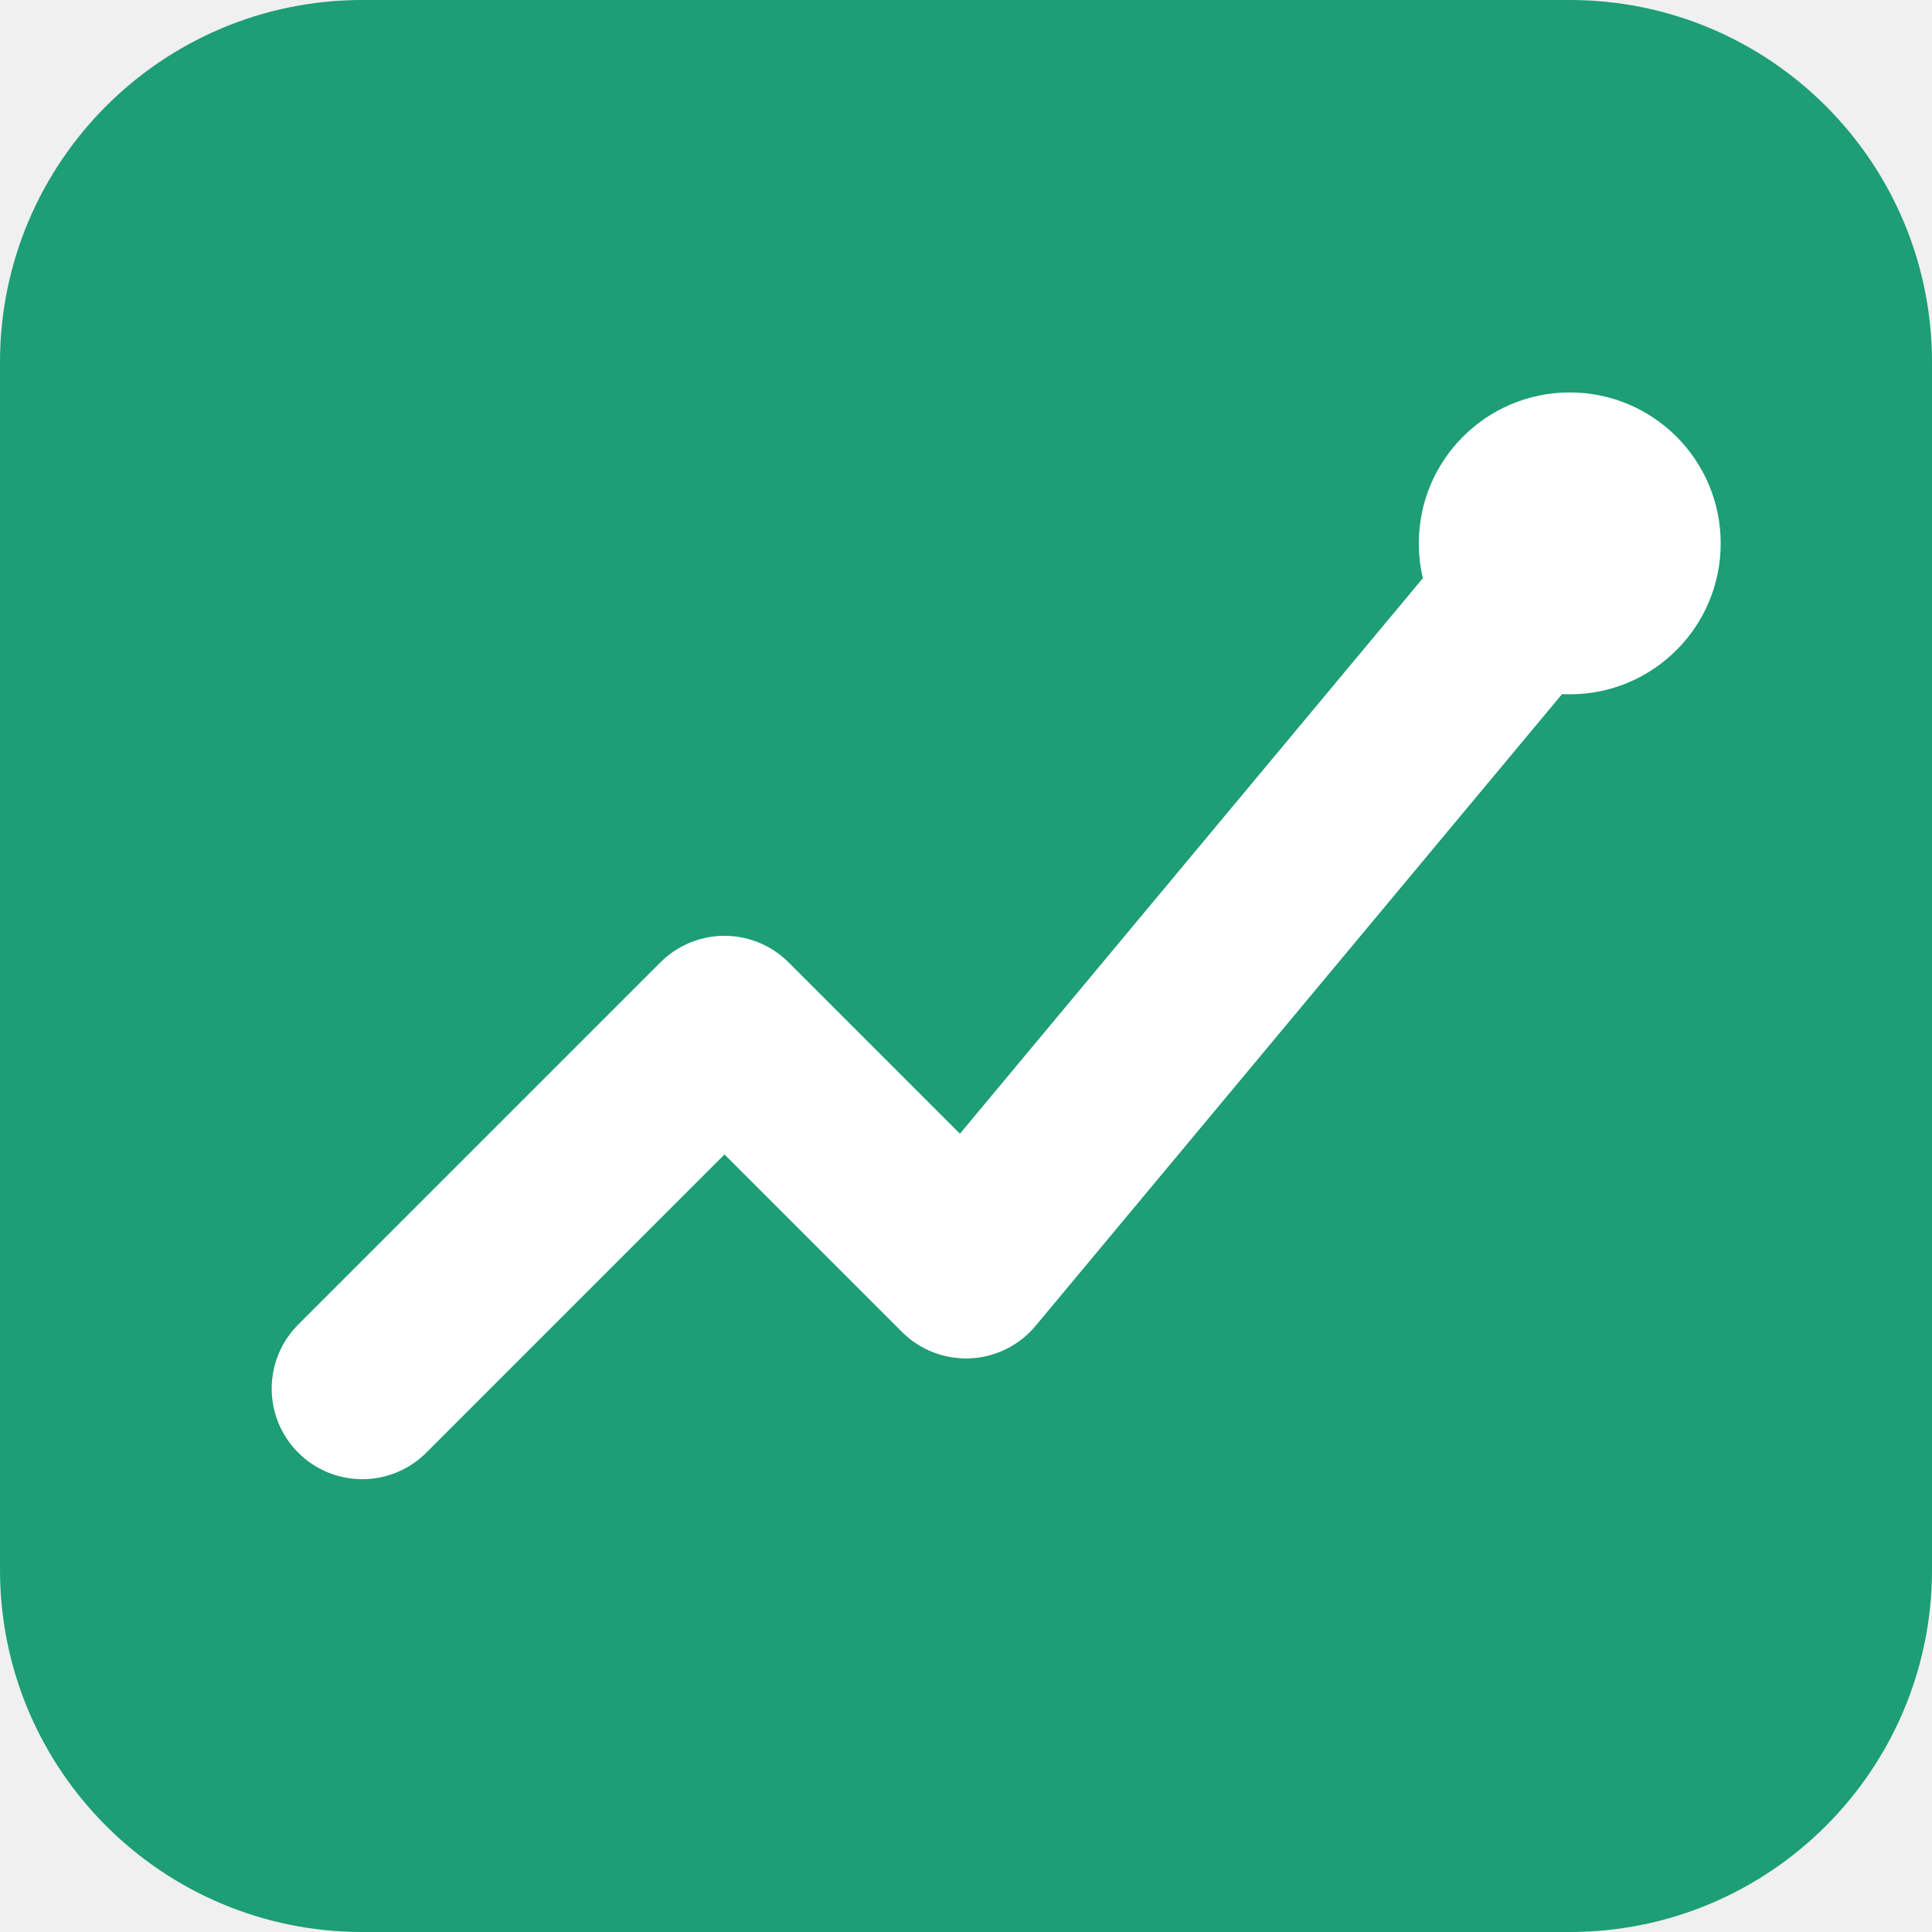
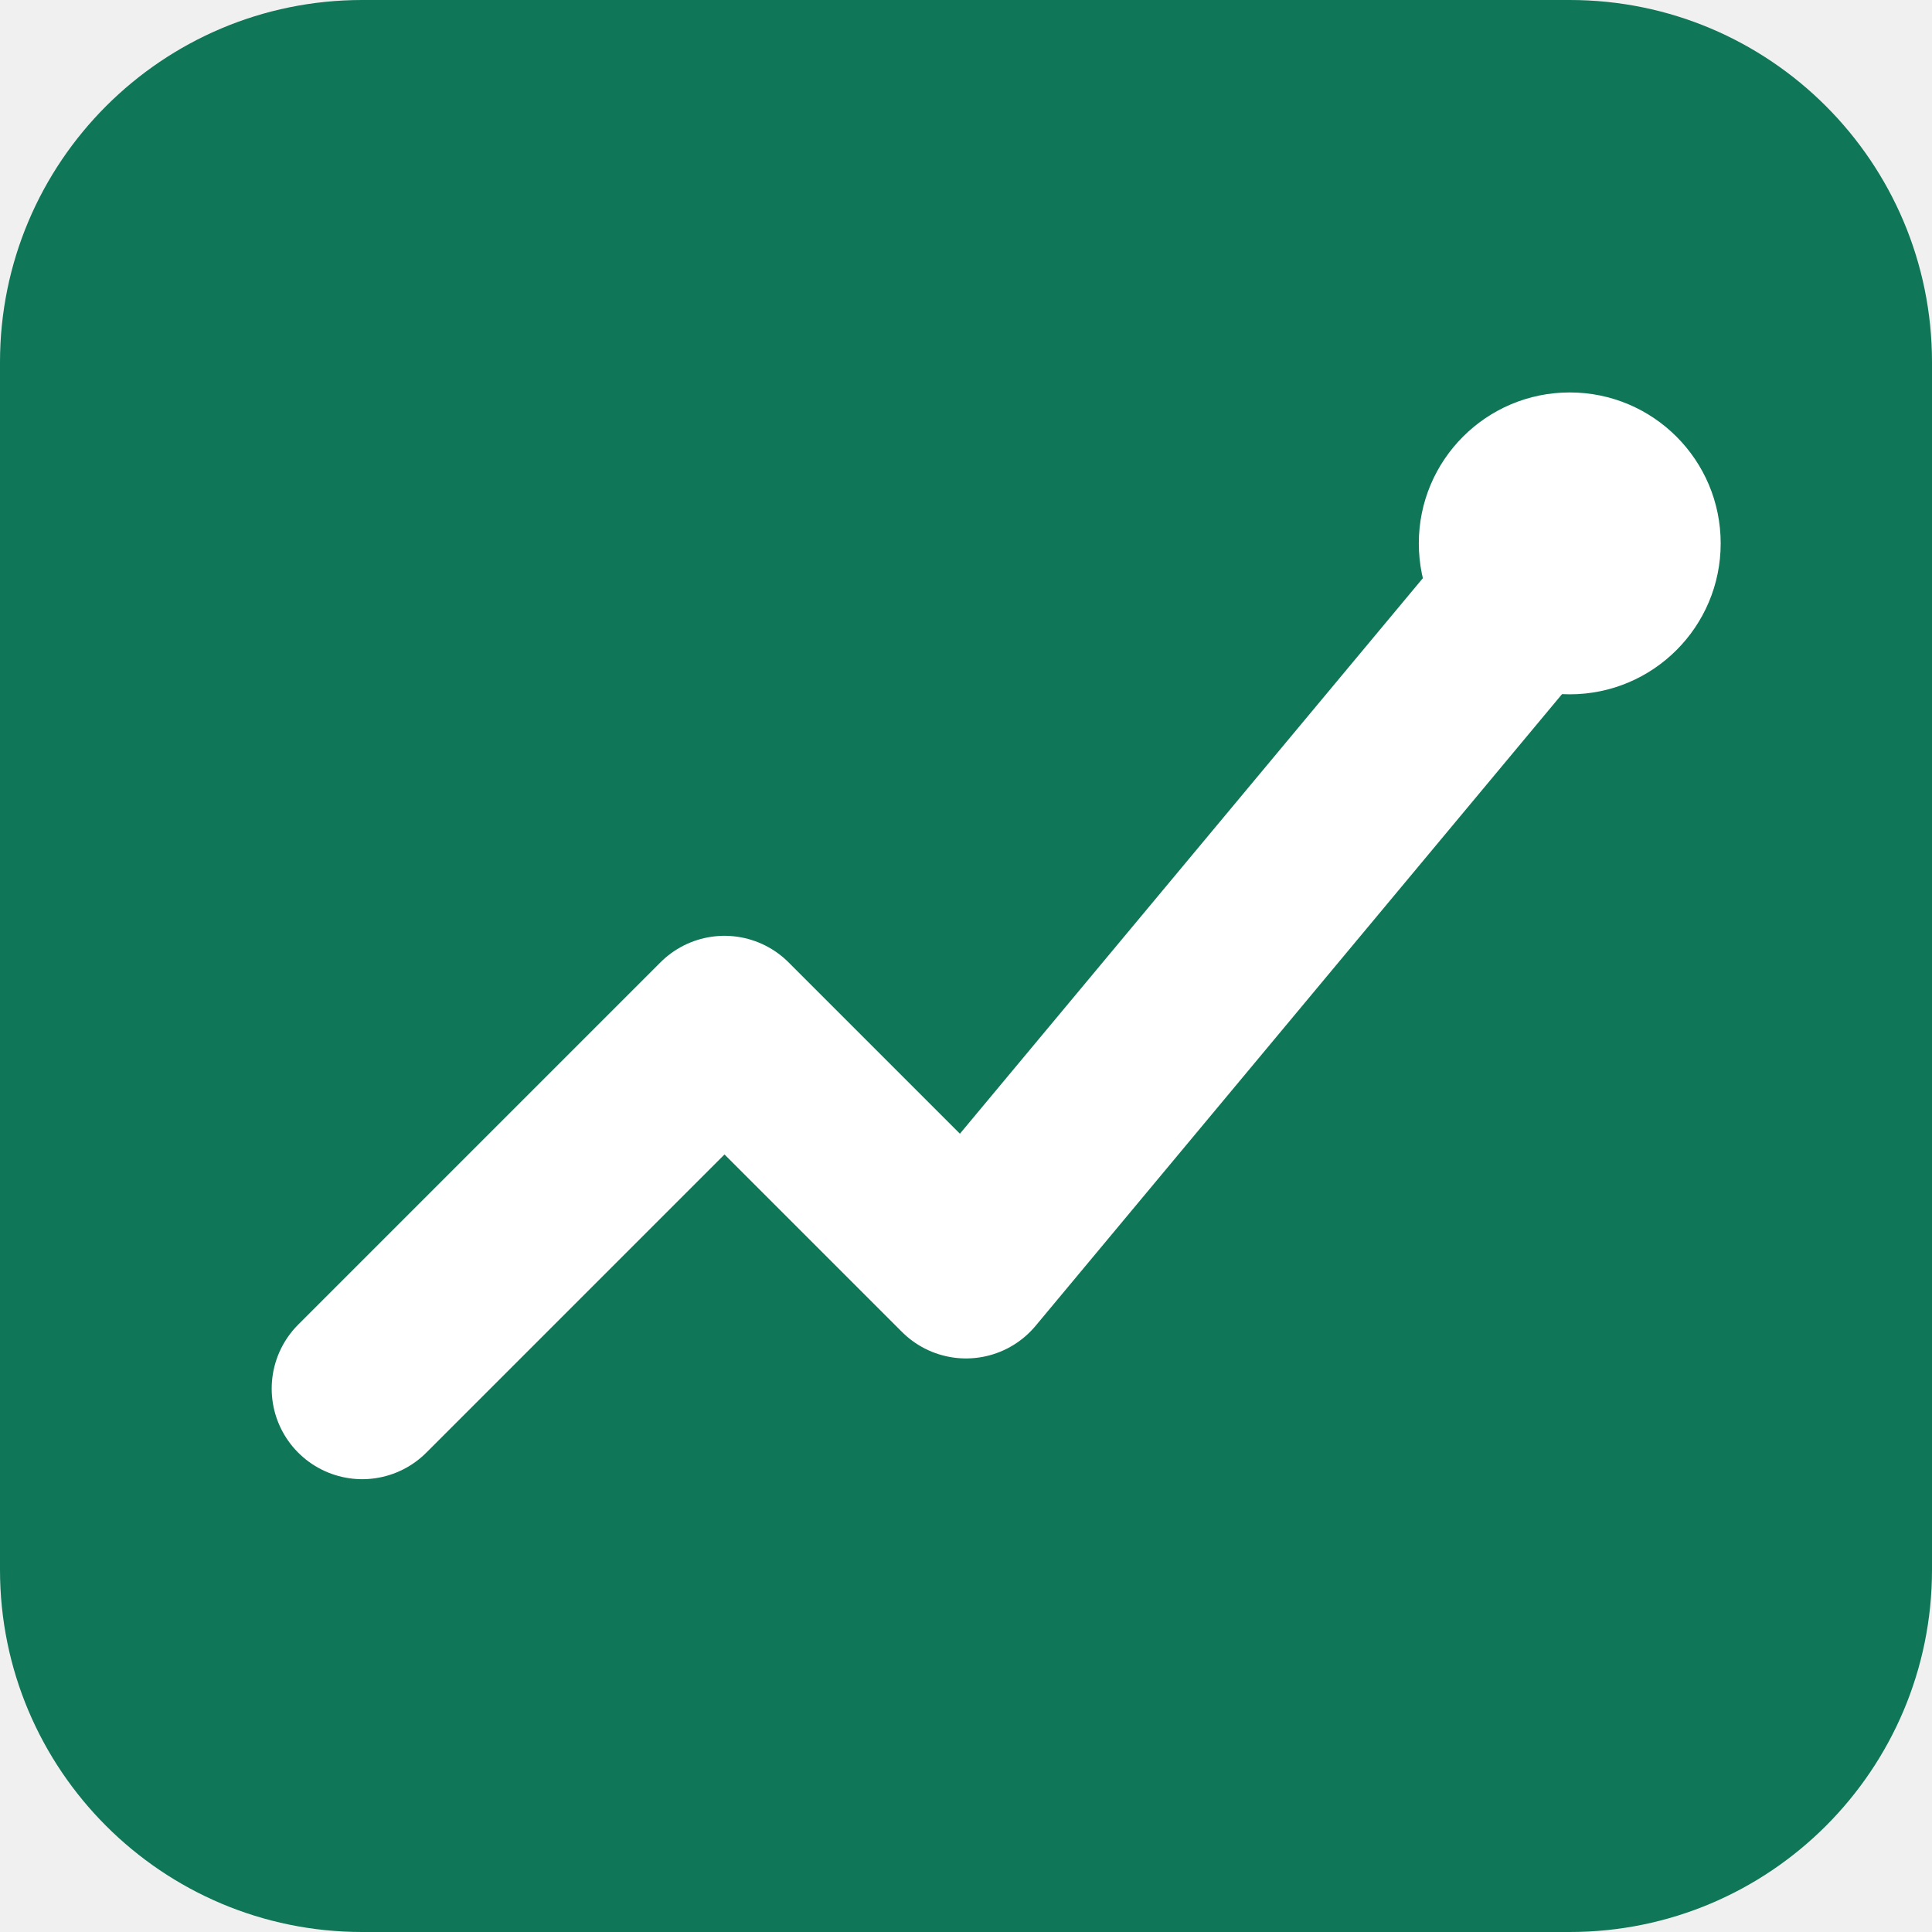
<svg xmlns="http://www.w3.org/2000/svg" viewBox="0 0 32 32" width="32" height="32" fill="none">
-   <rect width="32" height="32" rx="6" fill="#1D9E75" />
+   <rect width="32" height="32" rx="6" fill="#0F7657" />
  <path d="M6 23L12 17L16 21L26 9" stroke="white" stroke-width="3" stroke-linecap="round" stroke-linejoin="round" />
  <circle cx="26" cy="9" r="2.5" fill="white" />
</svg>
